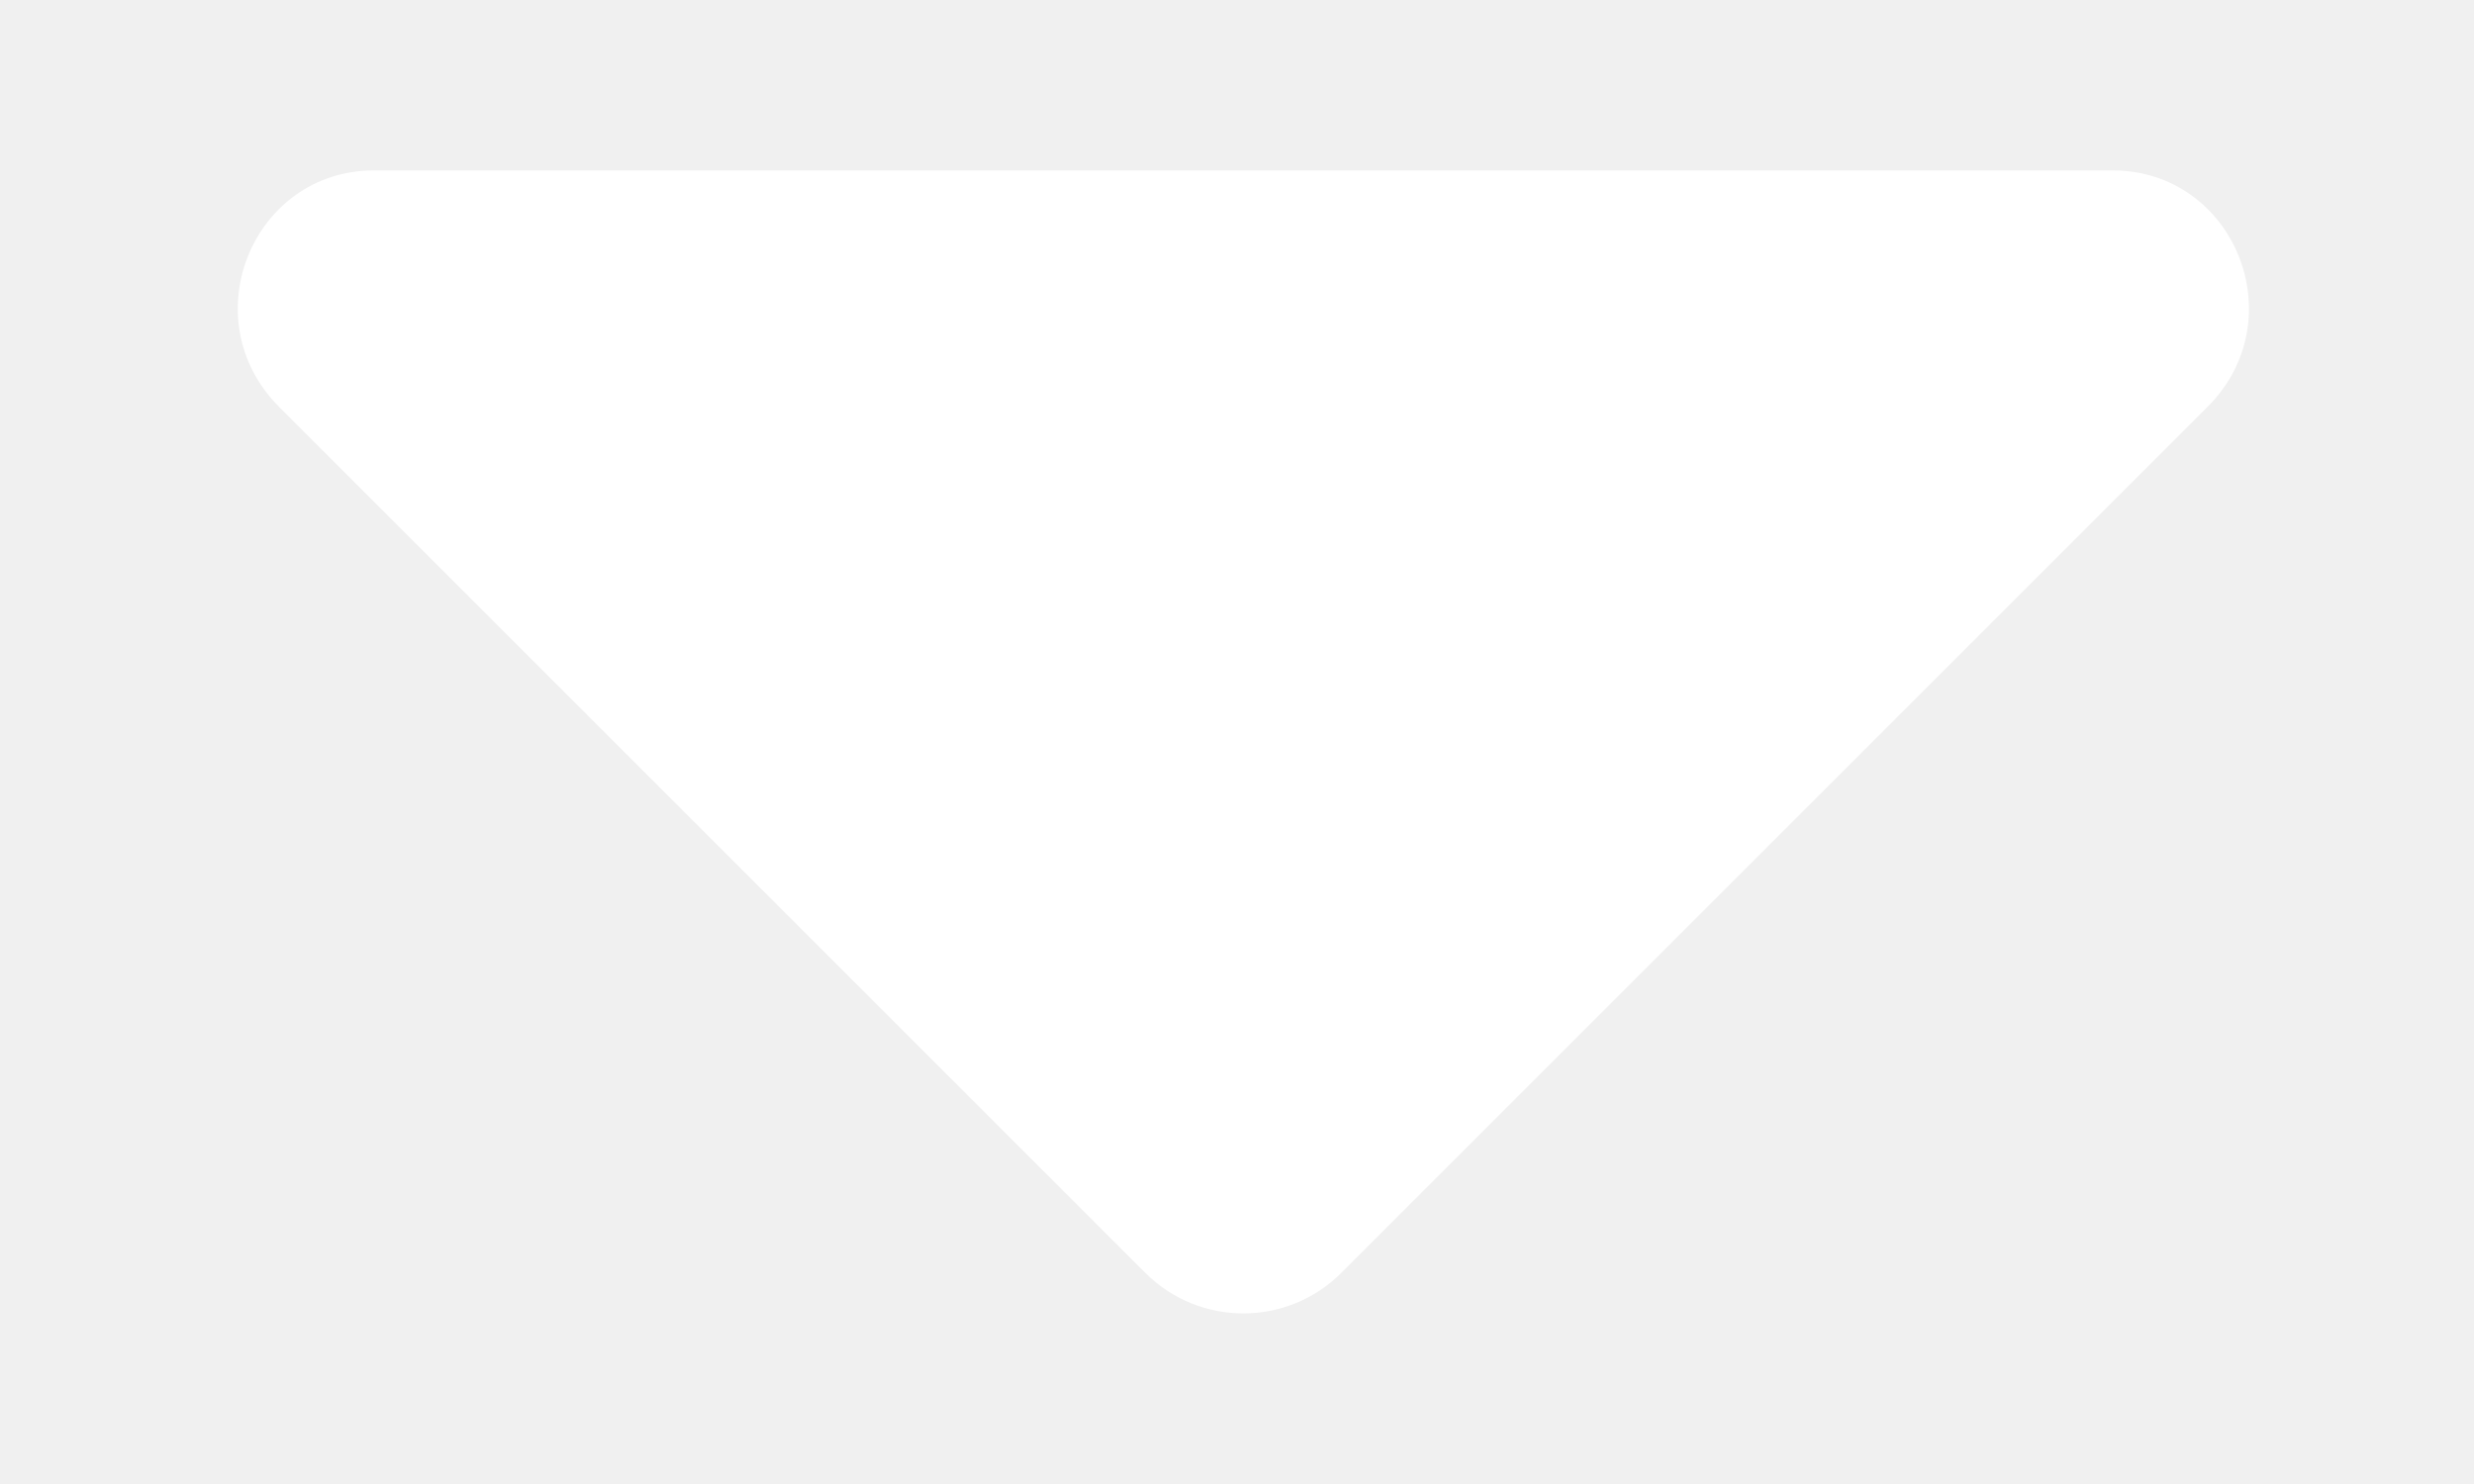
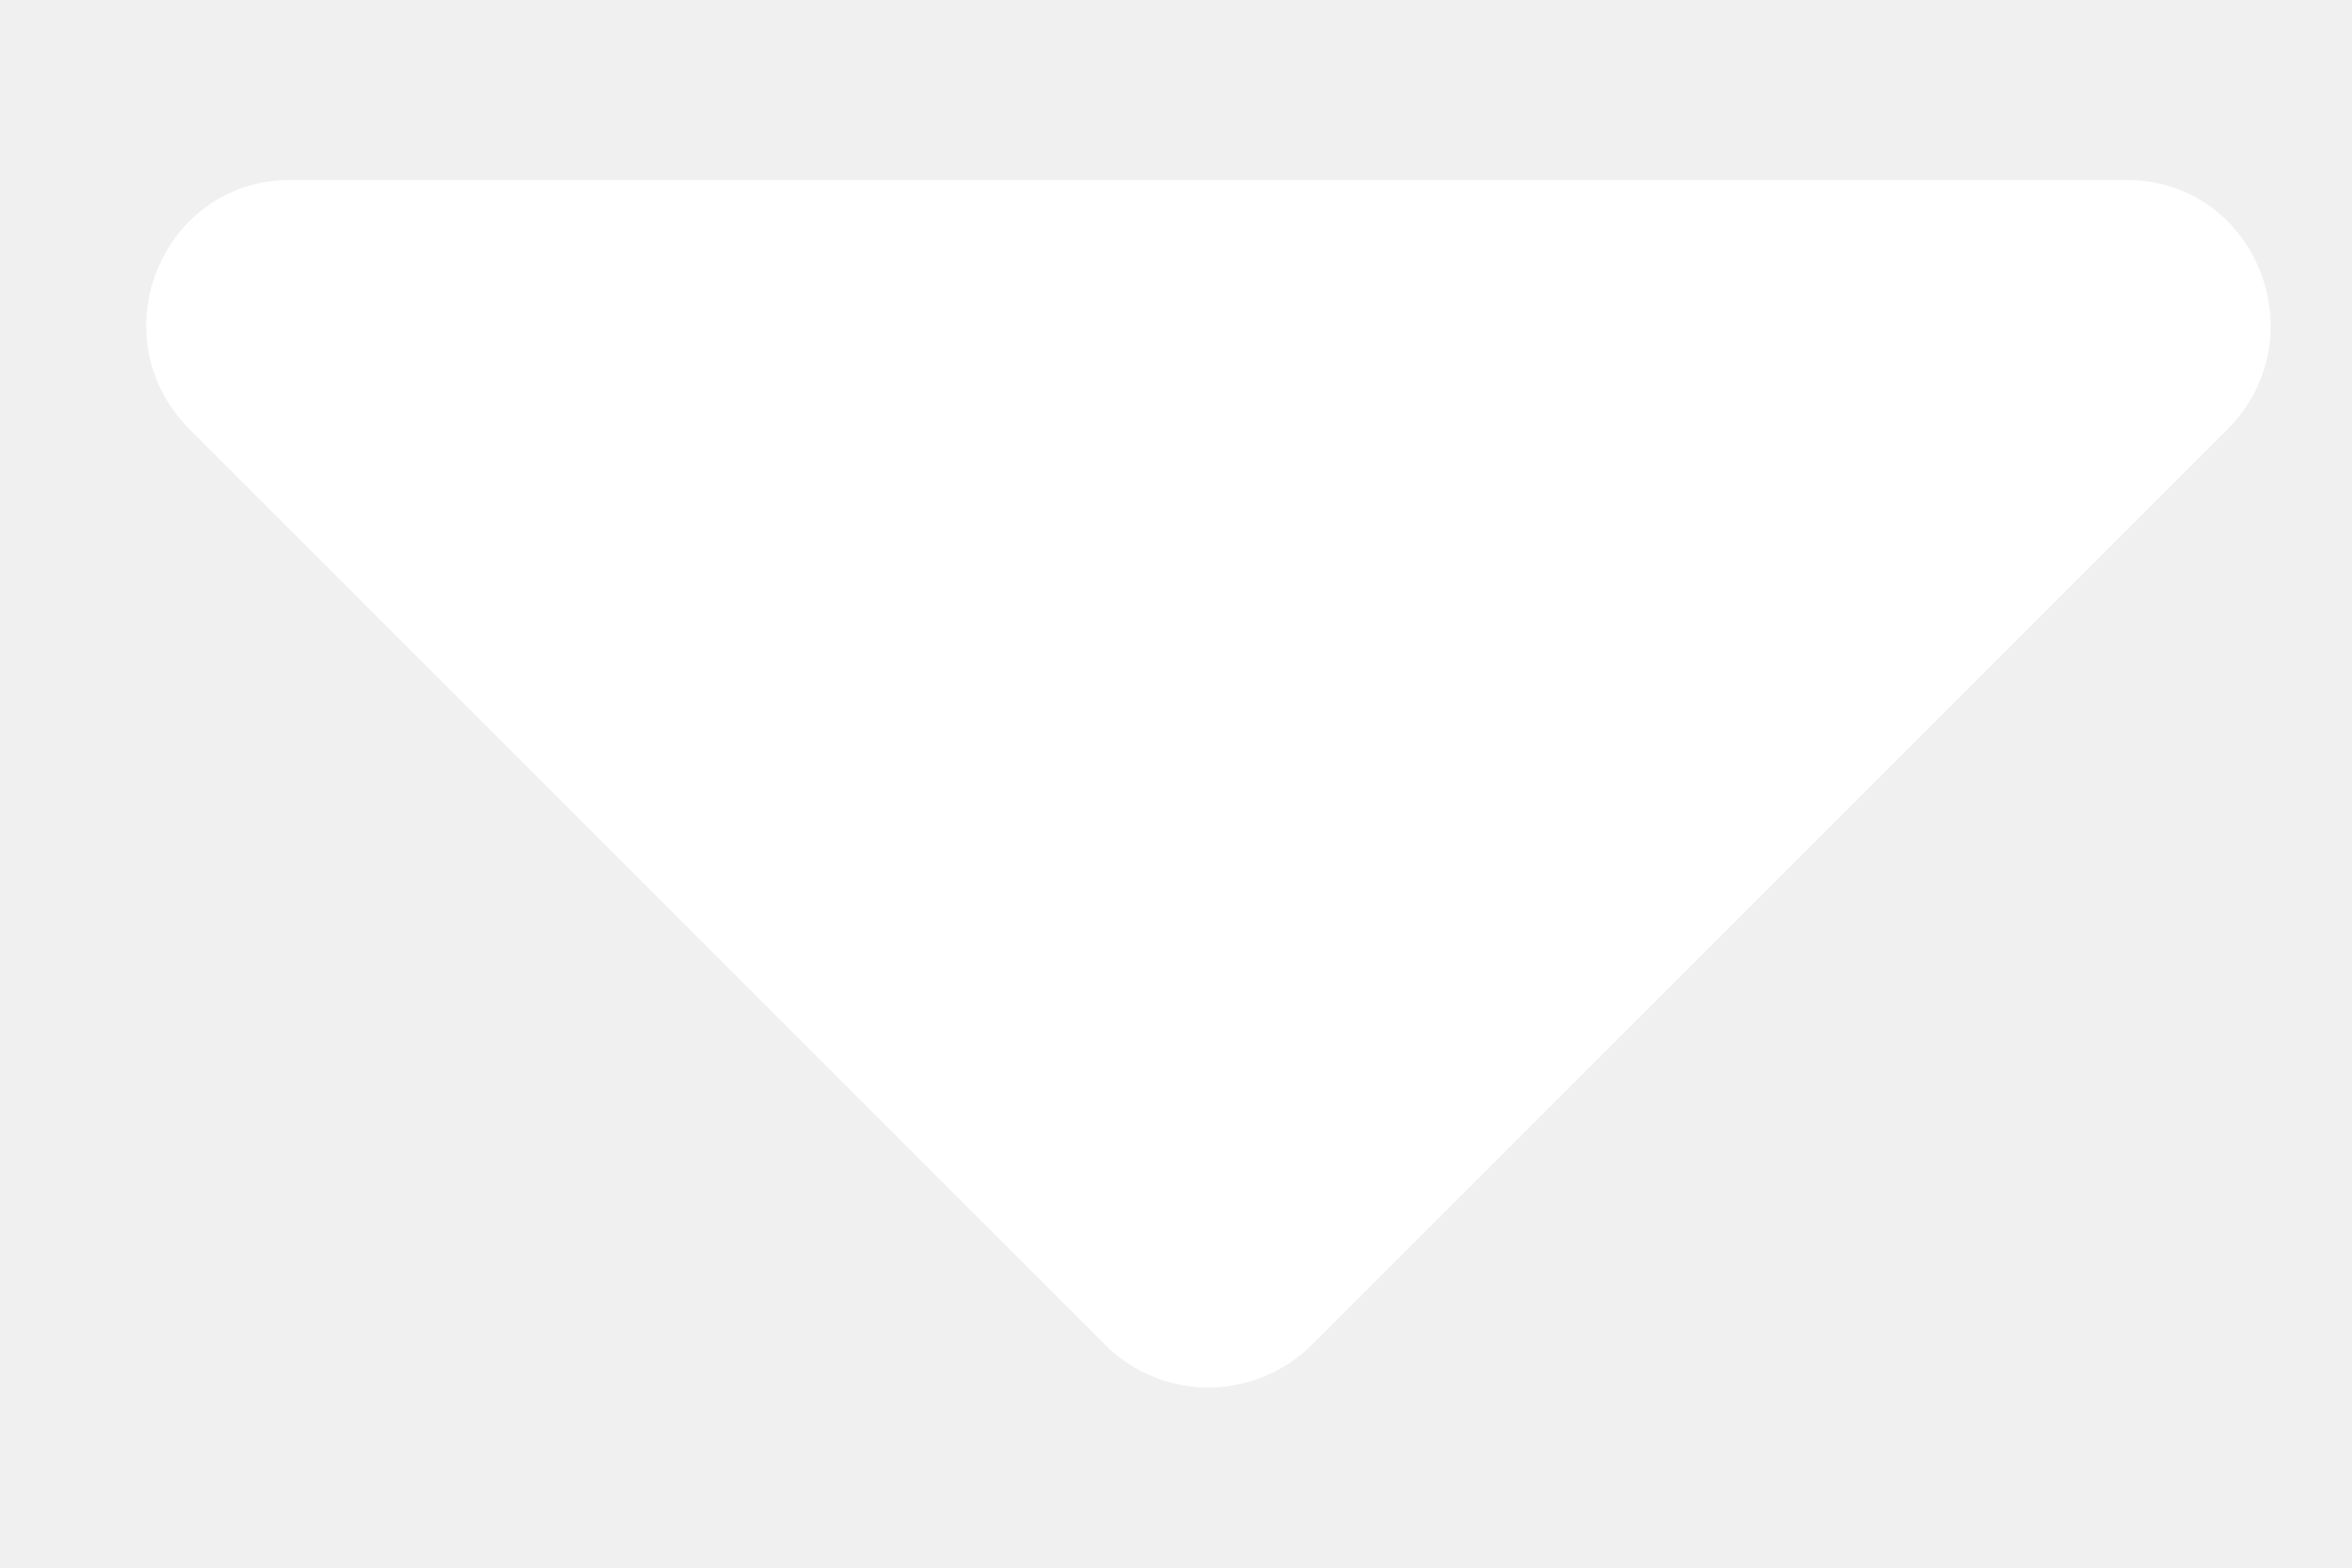
- <svg xmlns="http://www.w3.org/2000/svg" width="10" height="6" viewBox="0 0 10 6" fill="none">
-   <path d="M1.512 0.689H8.539C9.031 0.689 9.278 1.291 8.922 1.646L5.422 5.146C5.203 5.365 4.848 5.365 4.629 5.146L1.129 1.646C0.774 1.291 1.02 0.689 1.512 0.689Z" fill="white" />
+ <svg xmlns="http://www.w3.org/2000/svg" width="9" height="6" viewBox="0 0 9 6" fill="none">
+   <path d="M1.111 0.689H8.138C8.63 0.689 8.876 1.291 8.521 1.646L5.021 5.146C4.802 5.365 4.446 5.365 4.228 5.146L0.728 1.646C0.372 1.291 0.618 0.689 1.111 0.689Z" fill="white" />
</svg>
